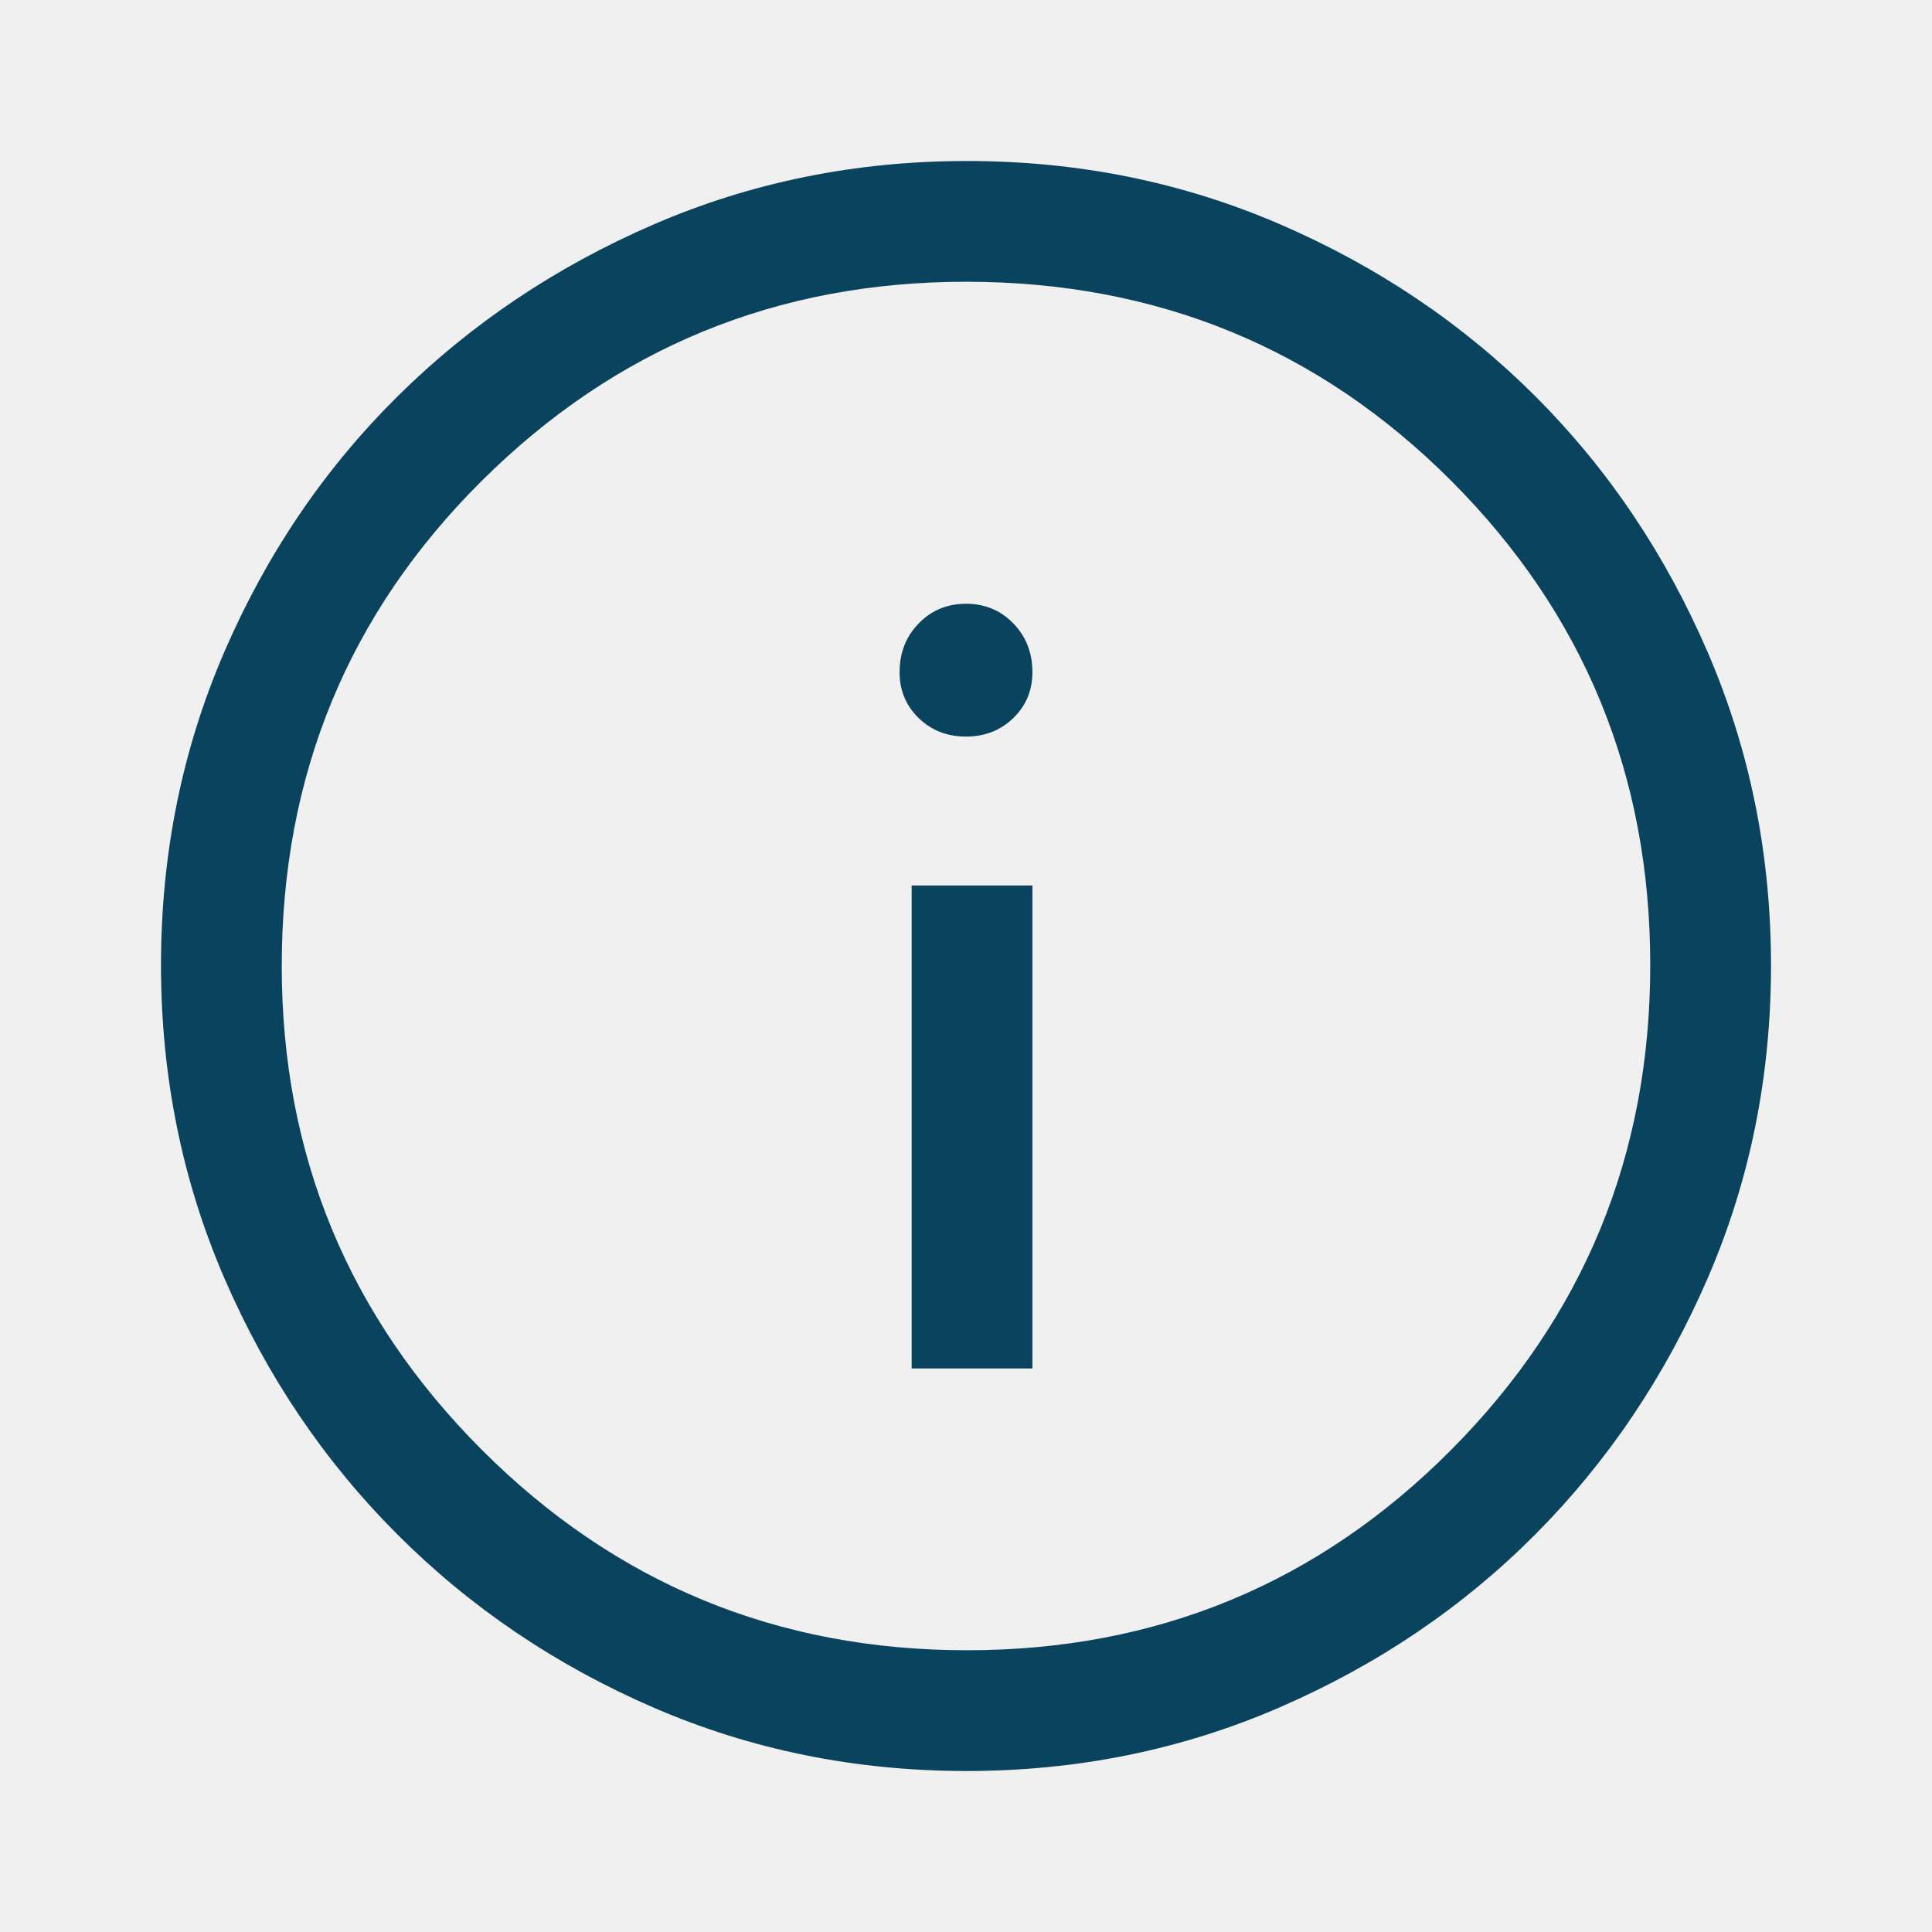
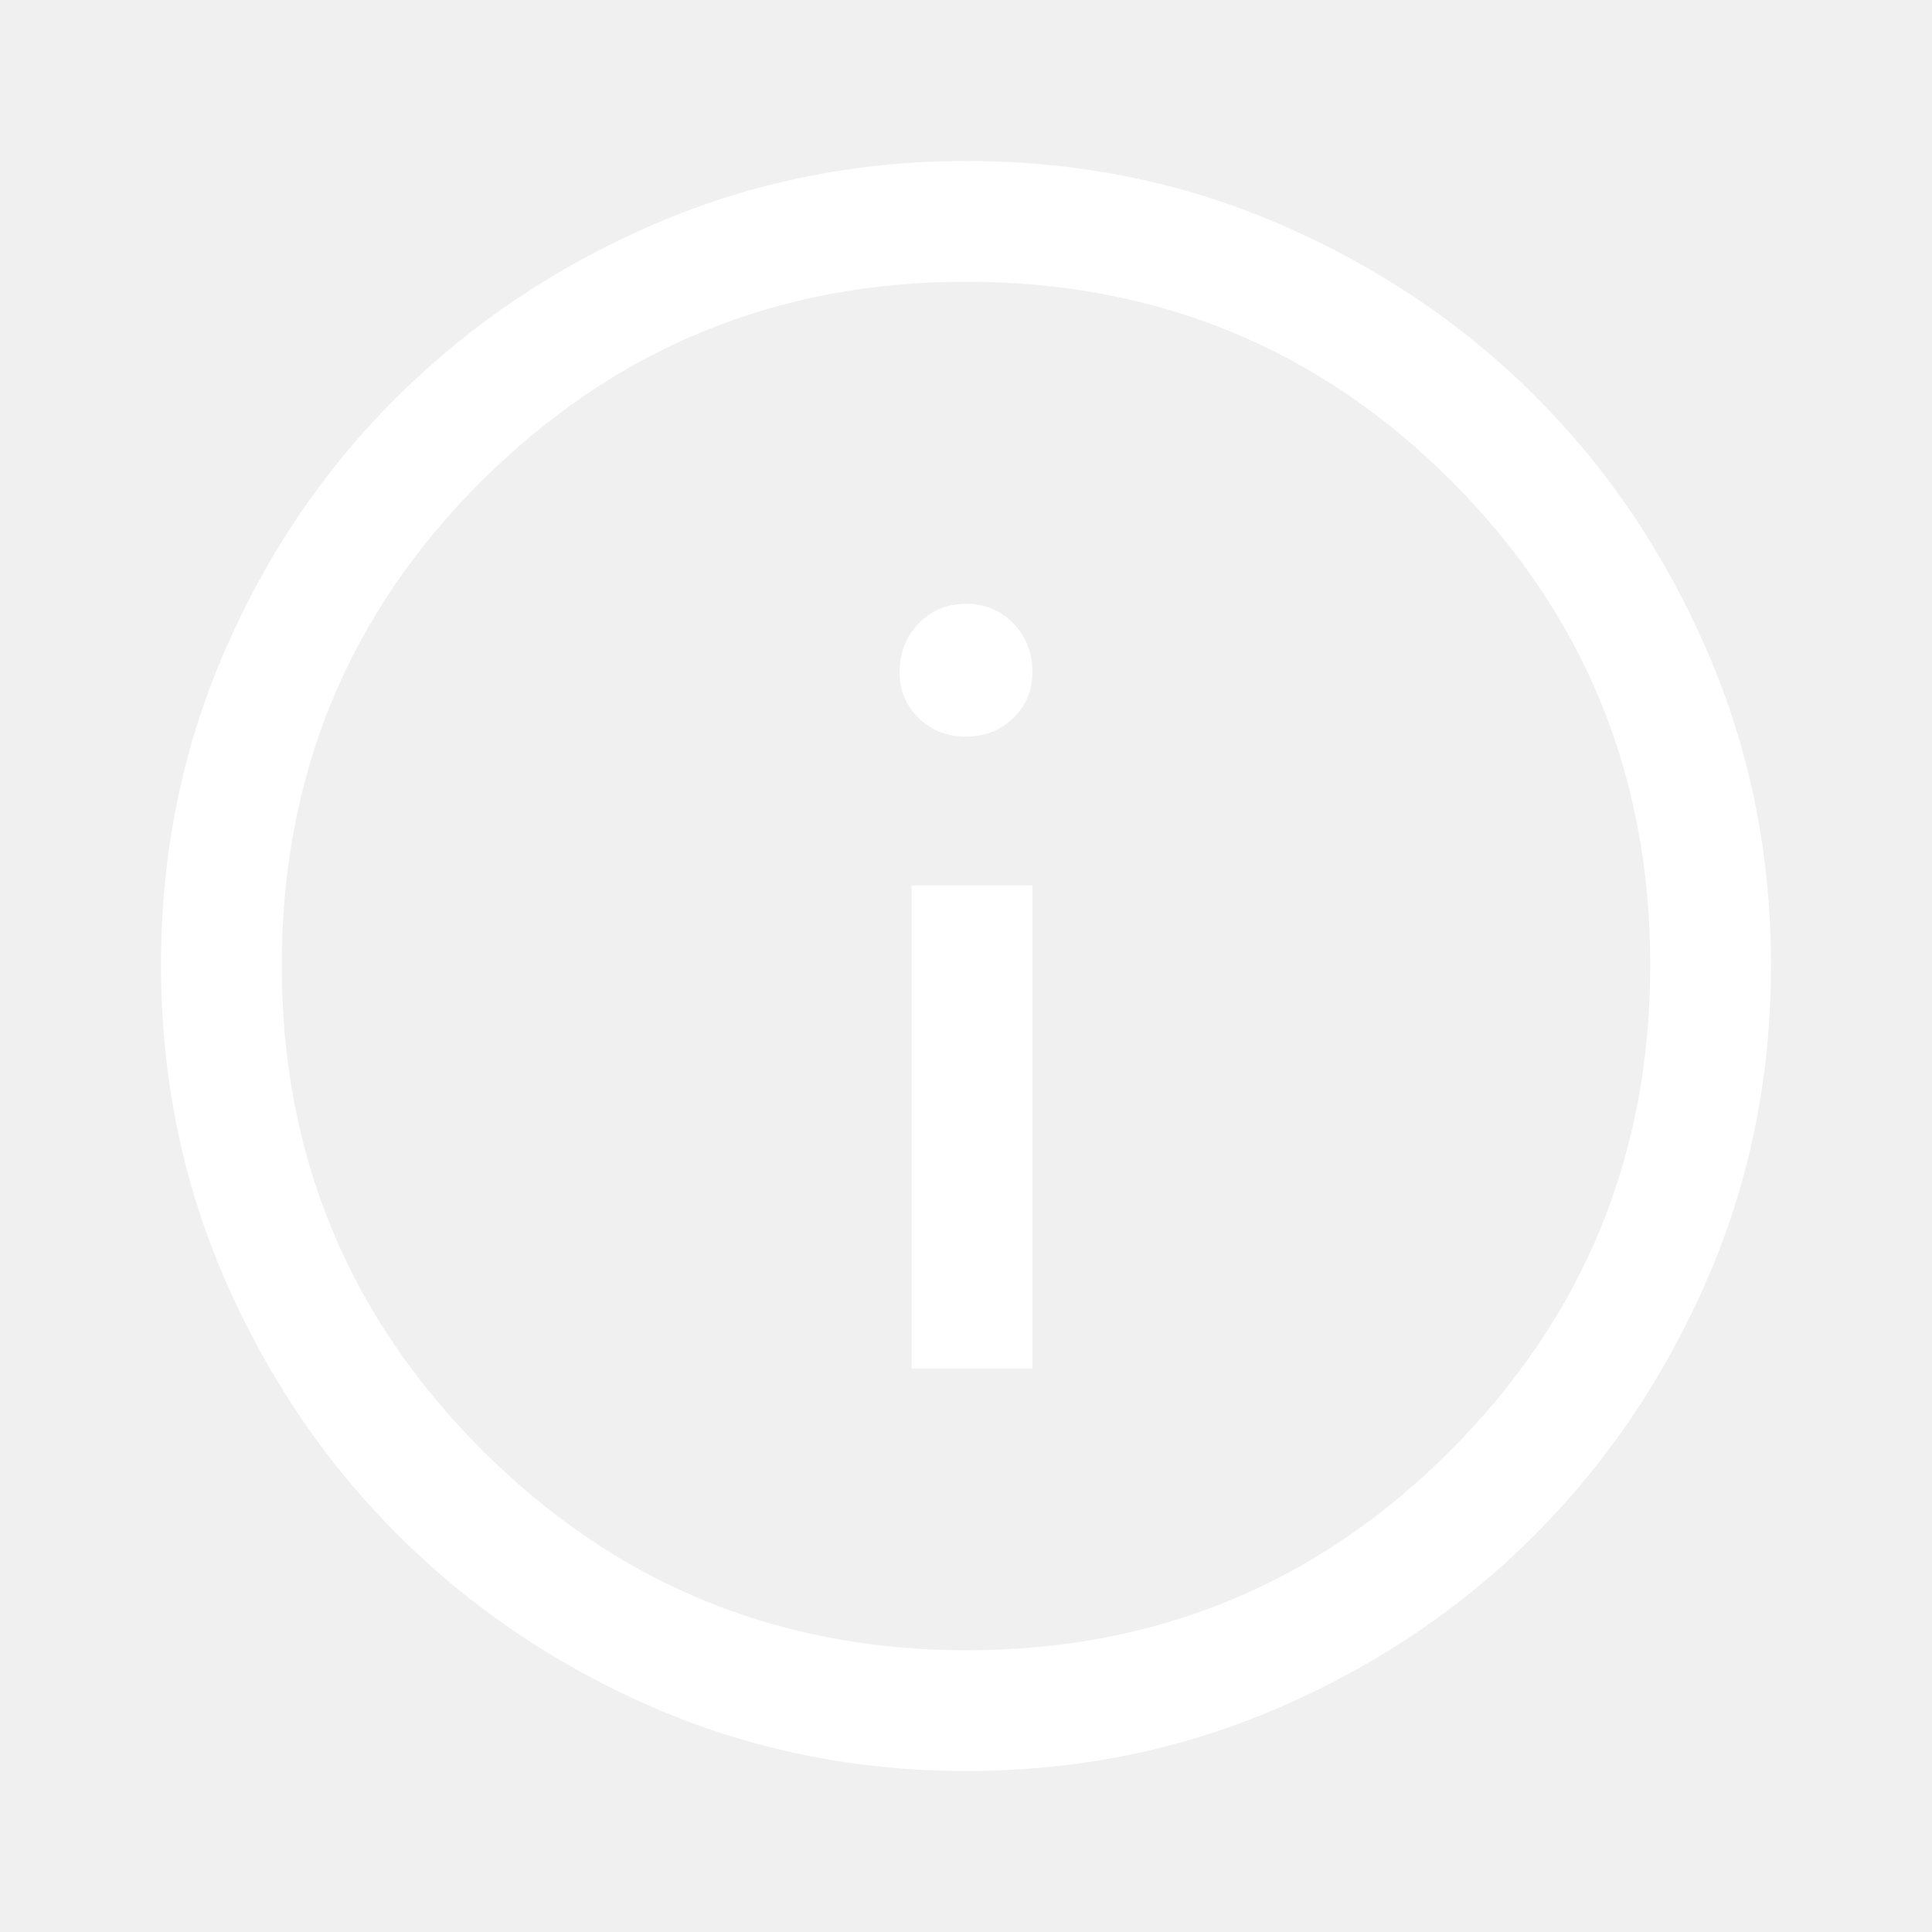
<svg xmlns="http://www.w3.org/2000/svg" height="48" viewBox="0 -960 960 960" width="48">
-   <path style="fill: #09435e;" d="M453-280h60v-240h-60v240Zm26.982-314q14.018 0 23.518-9.2T513-626q0-14.45-9.482-24.225-9.483-9.775-23.5-9.775-14.018 0-23.518 9.775T447-626q0 13.6 9.482 22.8 9.483 9.2 23.5 9.2Zm.284 514q-82.734 0-155.5-31.5t-127.266-86q-54.5-54.5-86-127.341Q80-397.681 80-480.5q0-82.819 31.5-155.659Q143-709 197.5-763t127.341-85.5Q397.681-880 480.5-880q82.819 0 155.659 31.5Q709-817 763-763t85.5 127Q880-563 880-480.266q0 82.734-31.5 155.5T763-197.684q-54 54.316-127 86Q563-80 480.266-80Zm.234-60Q622-140 721-239.5t99-241Q820-622 721.188-721 622.375-820 480-820q-141 0-240.5 98.812Q140-622.375 140-480q0 141 99.5 240.5t241 99.5Zm-.5-340Z" />
+   <path style="fill: white;" d="M453-280h60v-240h-60v240Zm26.982-314q14.018 0 23.518-9.2T513-626q0-14.45-9.482-24.225-9.483-9.775-23.5-9.775-14.018 0-23.518 9.775T447-626q0 13.6 9.482 22.8 9.483 9.2 23.5 9.2Zm.284 514q-82.734 0-155.5-31.5t-127.266-86q-54.5-54.5-86-127.341Q80-397.681 80-480.5q0-82.819 31.5-155.659Q143-709 197.5-763t127.341-85.5Q397.681-880 480.5-880q82.819 0 155.659 31.5Q709-817 763-763t85.5 127Q880-563 880-480.266q0 82.734-31.5 155.5T763-197.684q-54 54.316-127 86Q563-80 480.266-80Zm.234-60Q622-140 721-239.5t99-241Q820-622 721.188-721 622.375-820 480-820q-141 0-240.5 98.812Q140-622.375 140-480q0 141 99.5 240.5t241 99.5Zm-.5-340Z" />
</svg>
